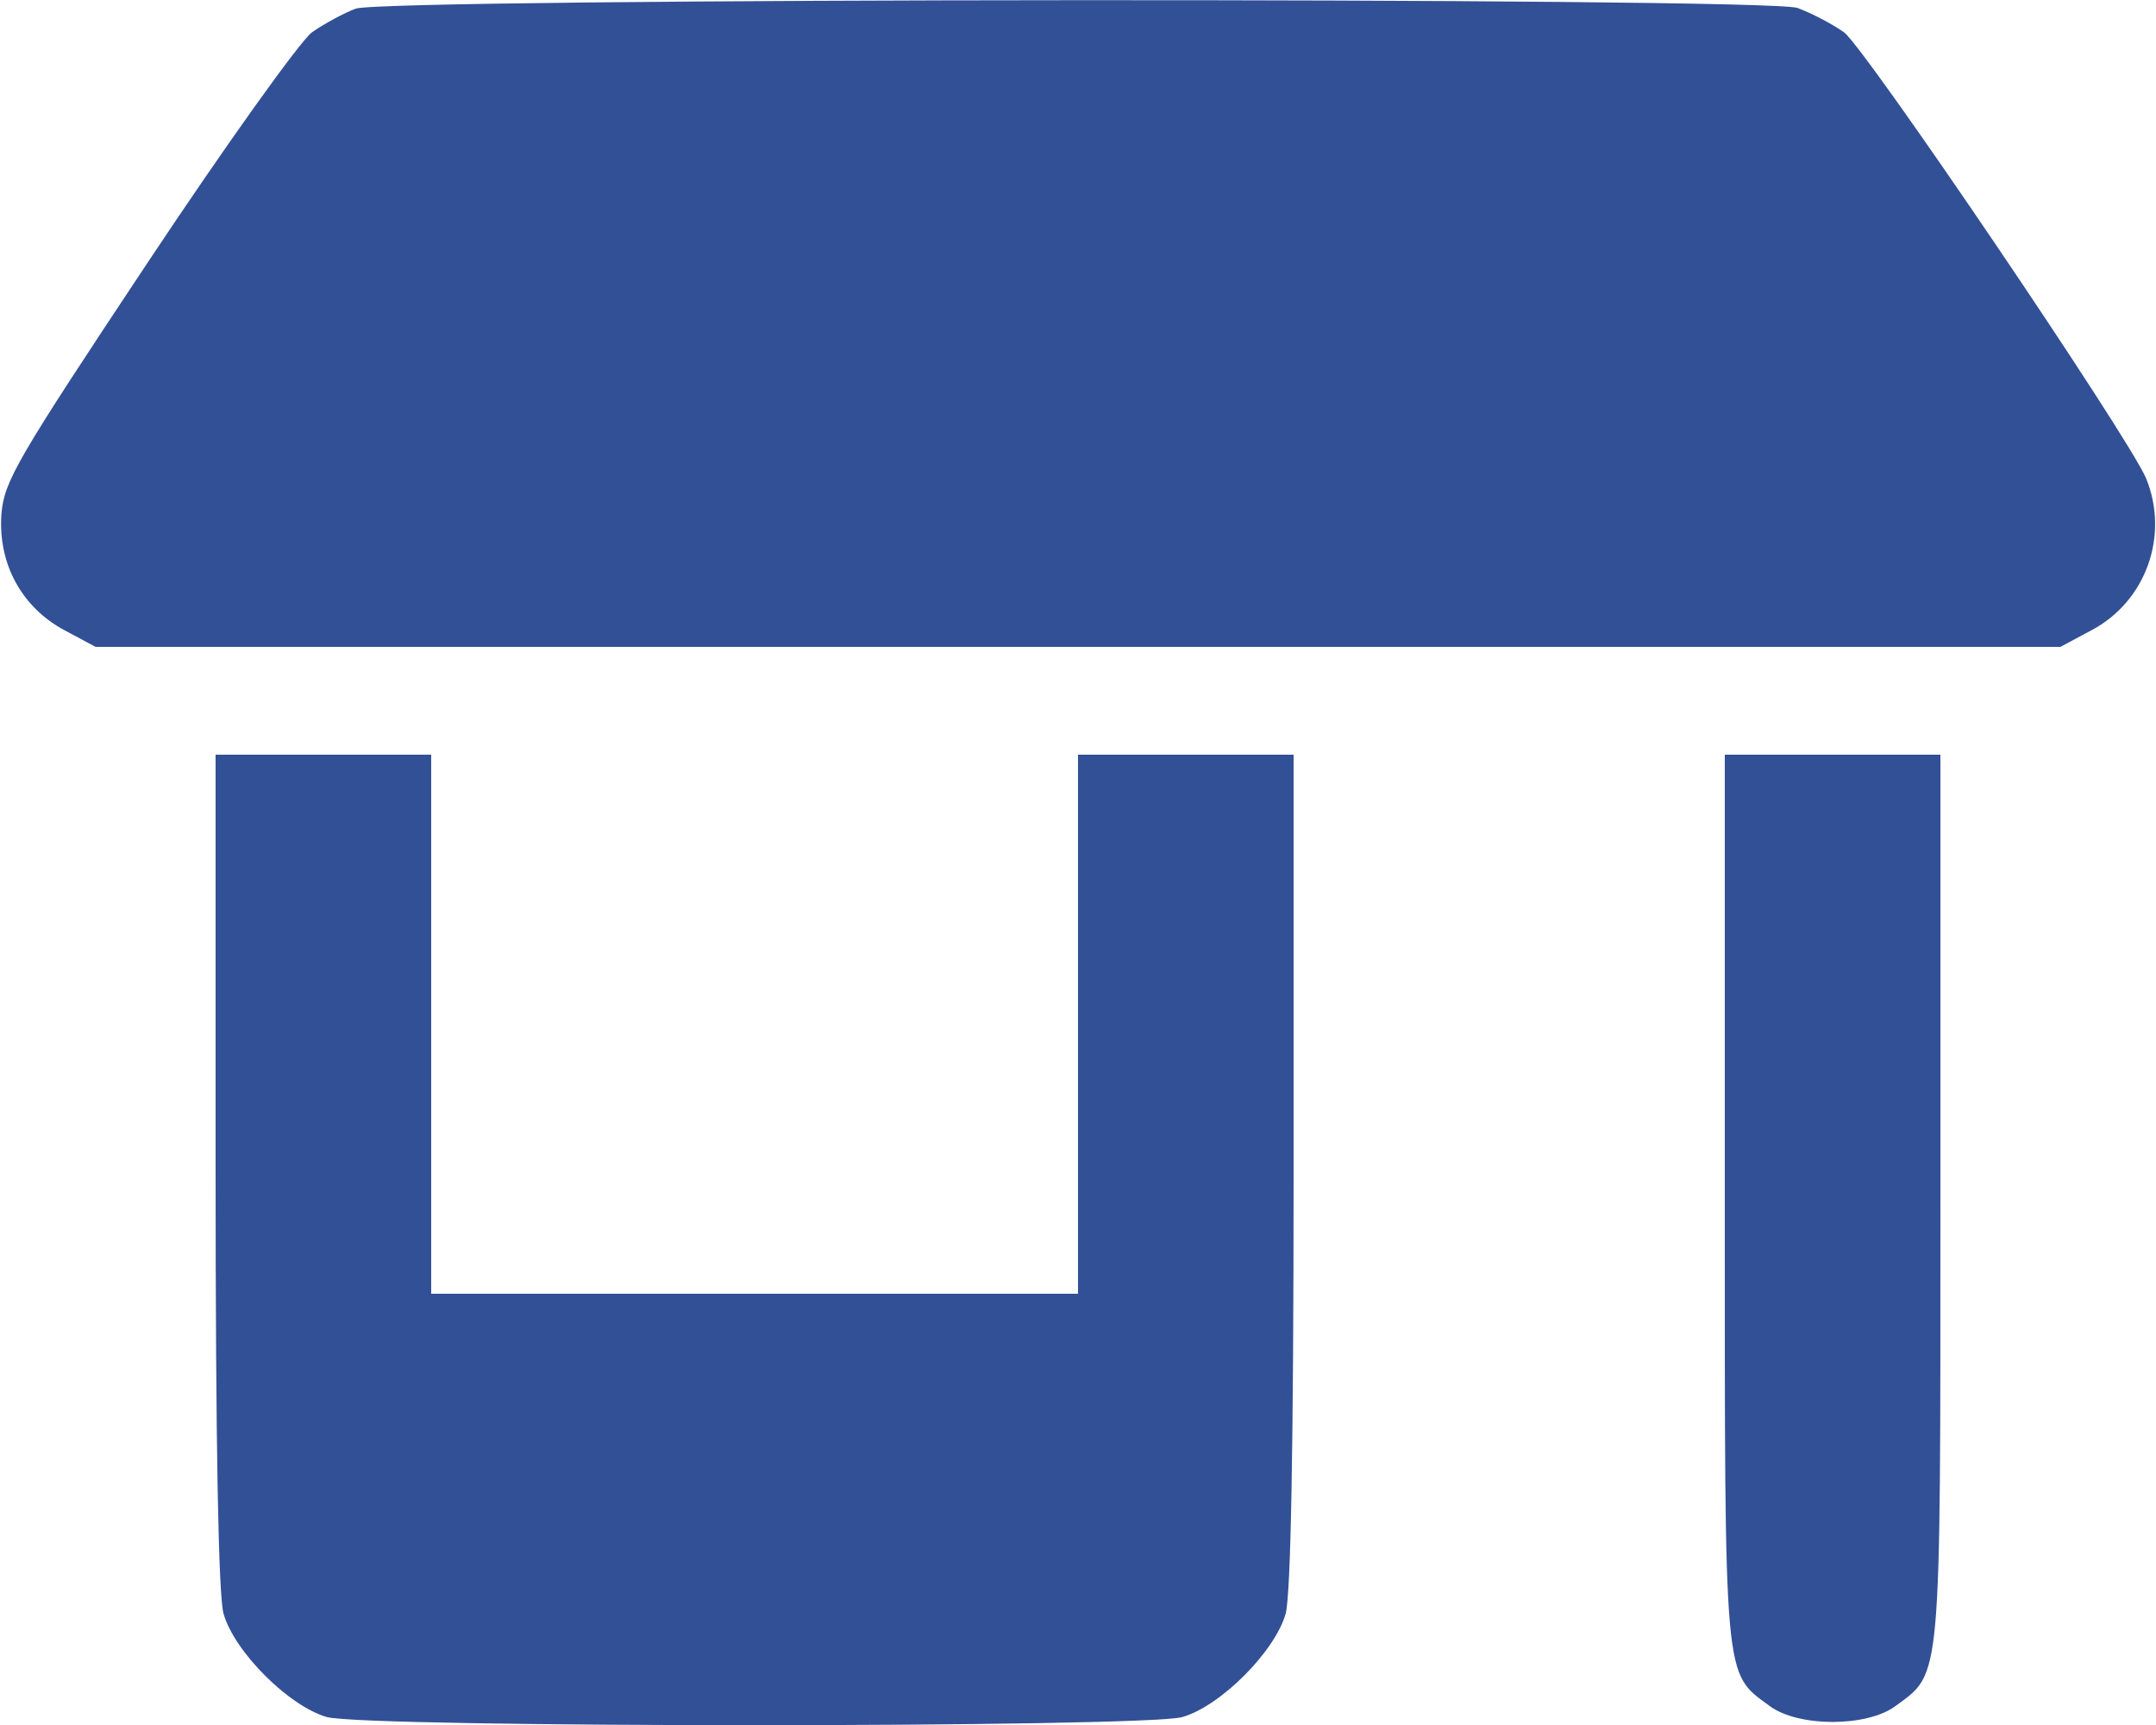
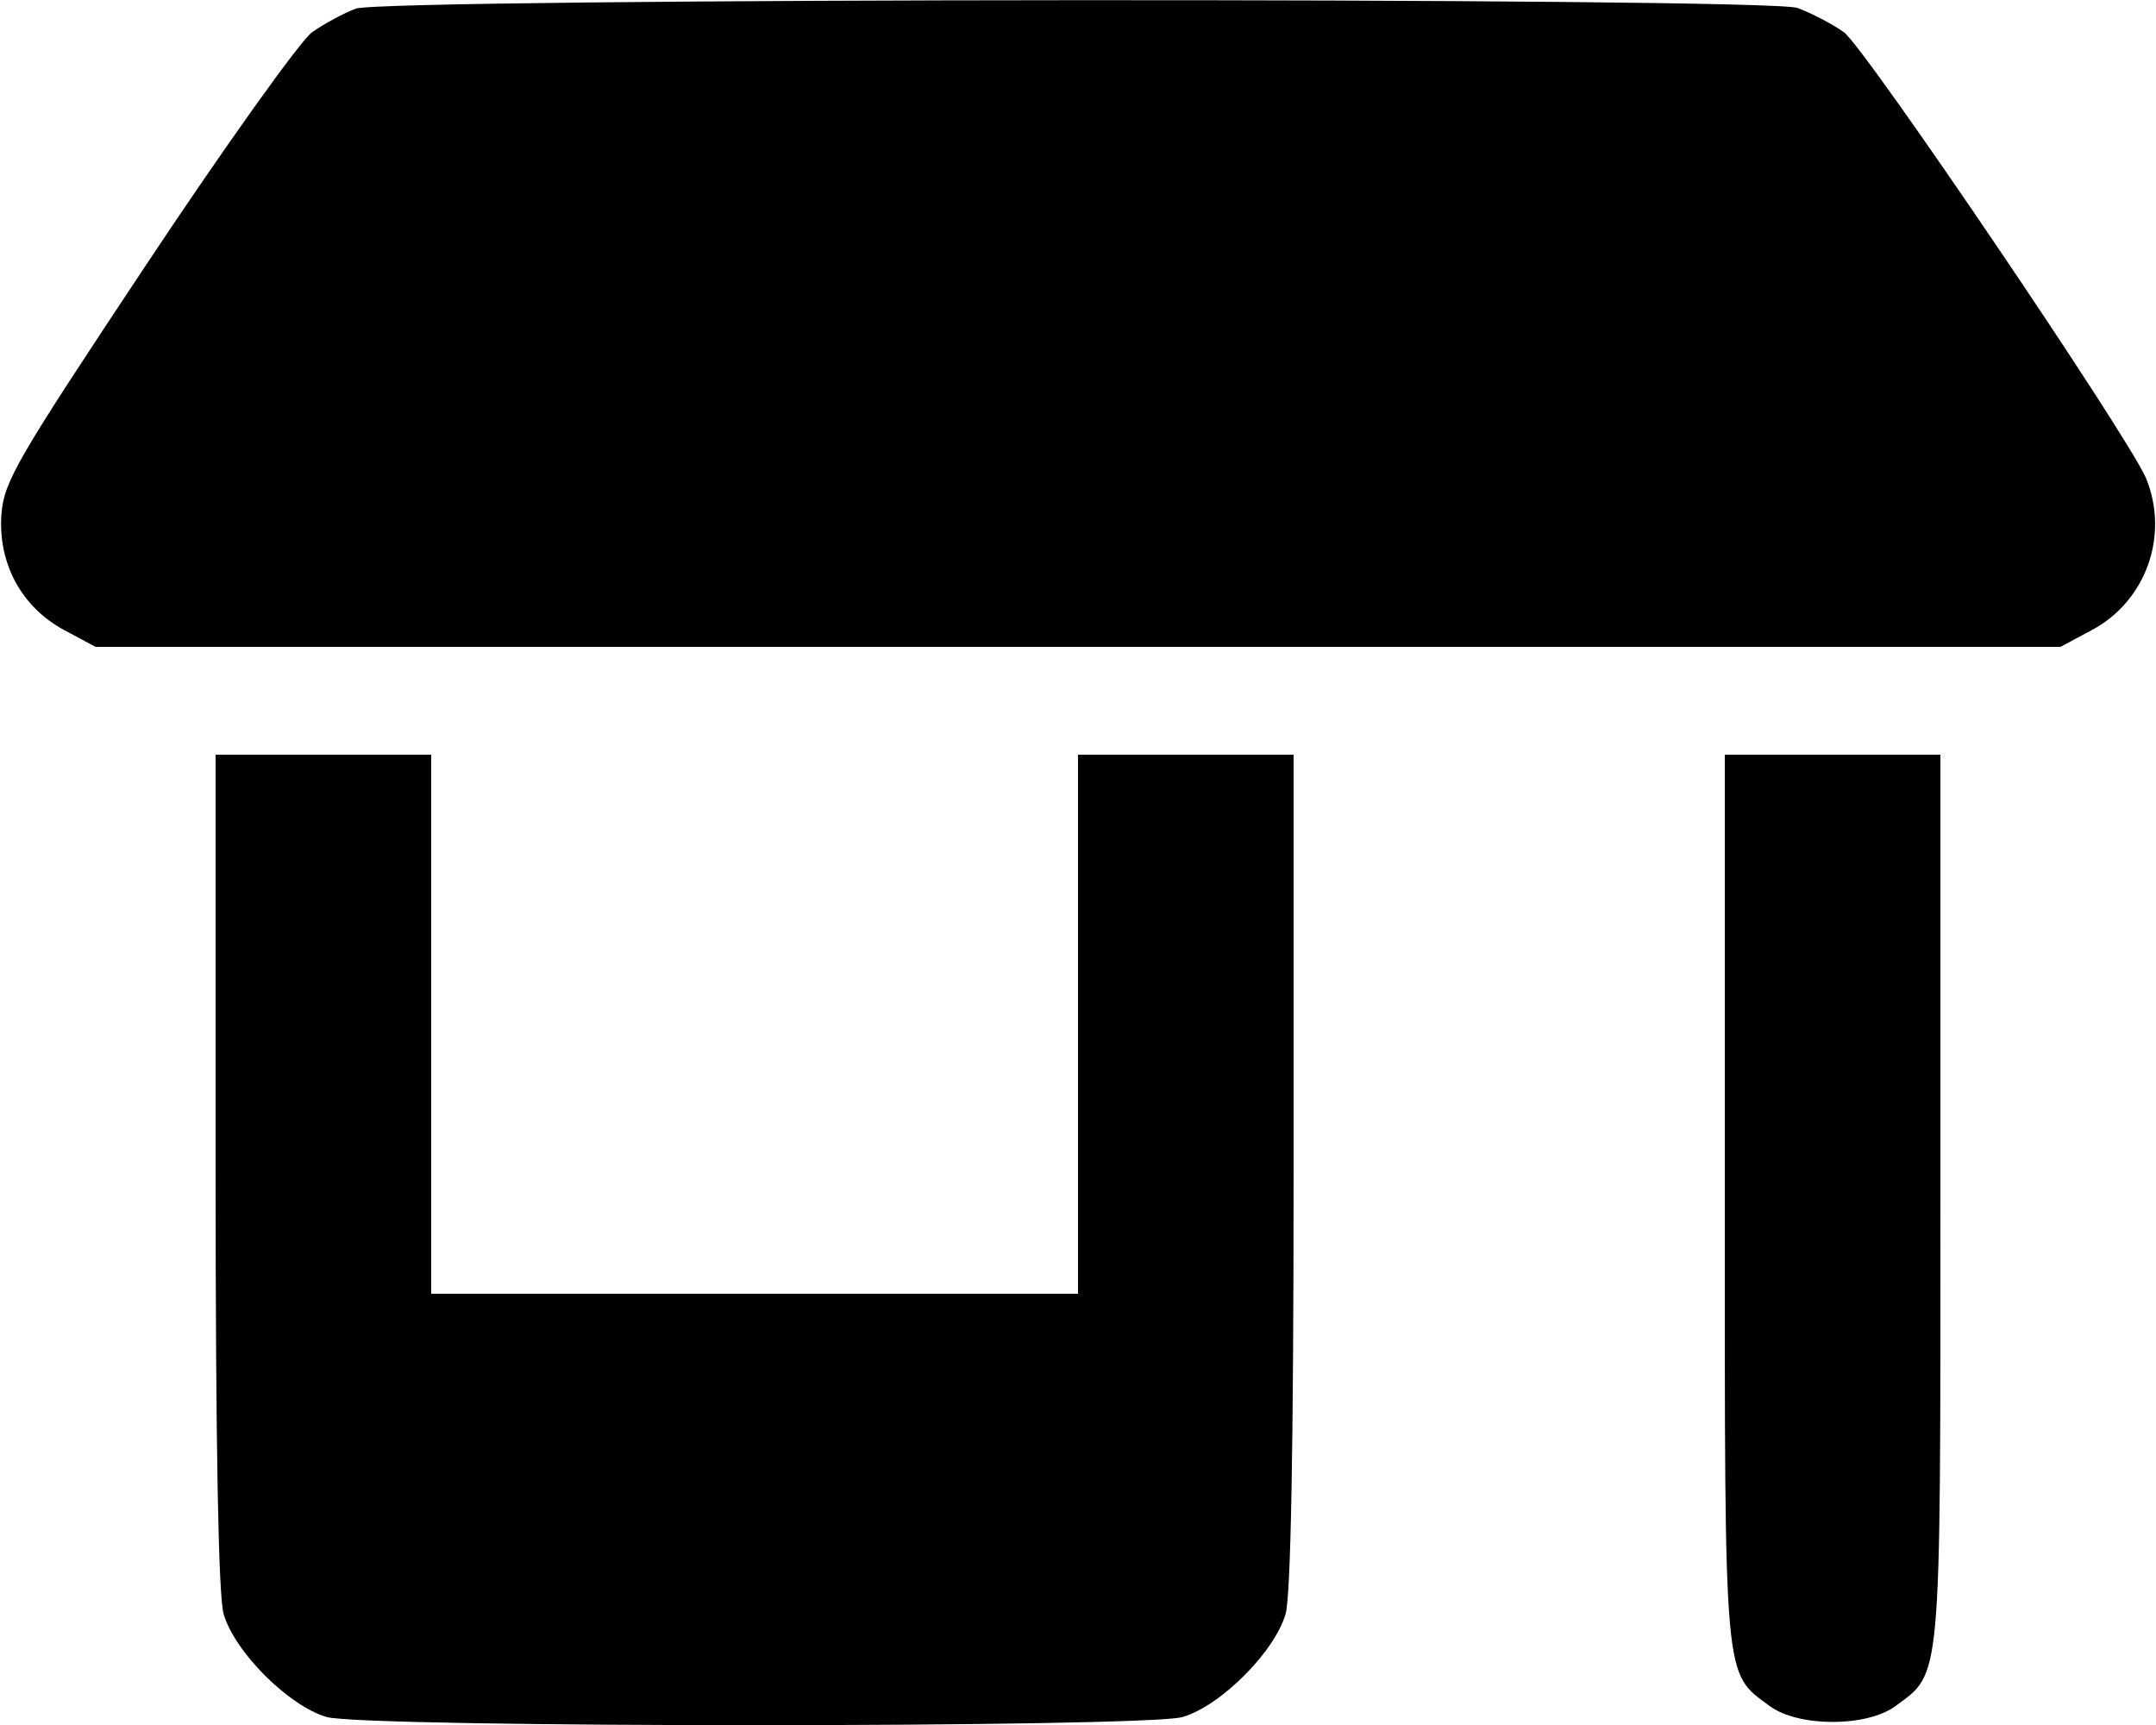
<svg xmlns="http://www.w3.org/2000/svg" version="1.0" width="300pt" height="240pt" viewBox="0 0 300 240" preserveAspectRatio="xMidYMid meet">
-   <g transform="translate(0,240) scale(0.1,-0.1)" fill="#325096" stroke="none">
+   <g transform="translate(0,240) scale(0.1,-0.1)" fill="#000000" stroke="none">
    <path d="M495 2388 c-16 -6 -44 -21 -61 -33 -17 -13 -120 -157 -229 -321 -182 -274 -199 -303 -203 -349 -5 -69 28 -130 88 -162 l43 -23 1367 0 1367 0 43 23 c76 40 109 132 76 212 -26 60 -389 596 -420 620 -17 12 -46 27 -65 34 -46 15 -1962 14 -2006 -1z" />
    <path d="M300 773 c0 -392 4 -591 11 -618 15 -53 91 -129 144 -144 56 -15 1134 -15 1190 0 53 15 129 91 144 144 7 27 11 226 11 618 l0 577 -150 0 -150 0 0 -375 0 -375 -450 0 -450 0 0 375 0 375 -150 0 -150 0 0 -577z" />
    <path d="M2400 733 c0 -682 -2 -659 63 -707 40 -29 134 -29 174 0 65 48 63 25 63 707 l0 617 -150 0 -150 0 0 -617z" />
  </g>
</svg>
